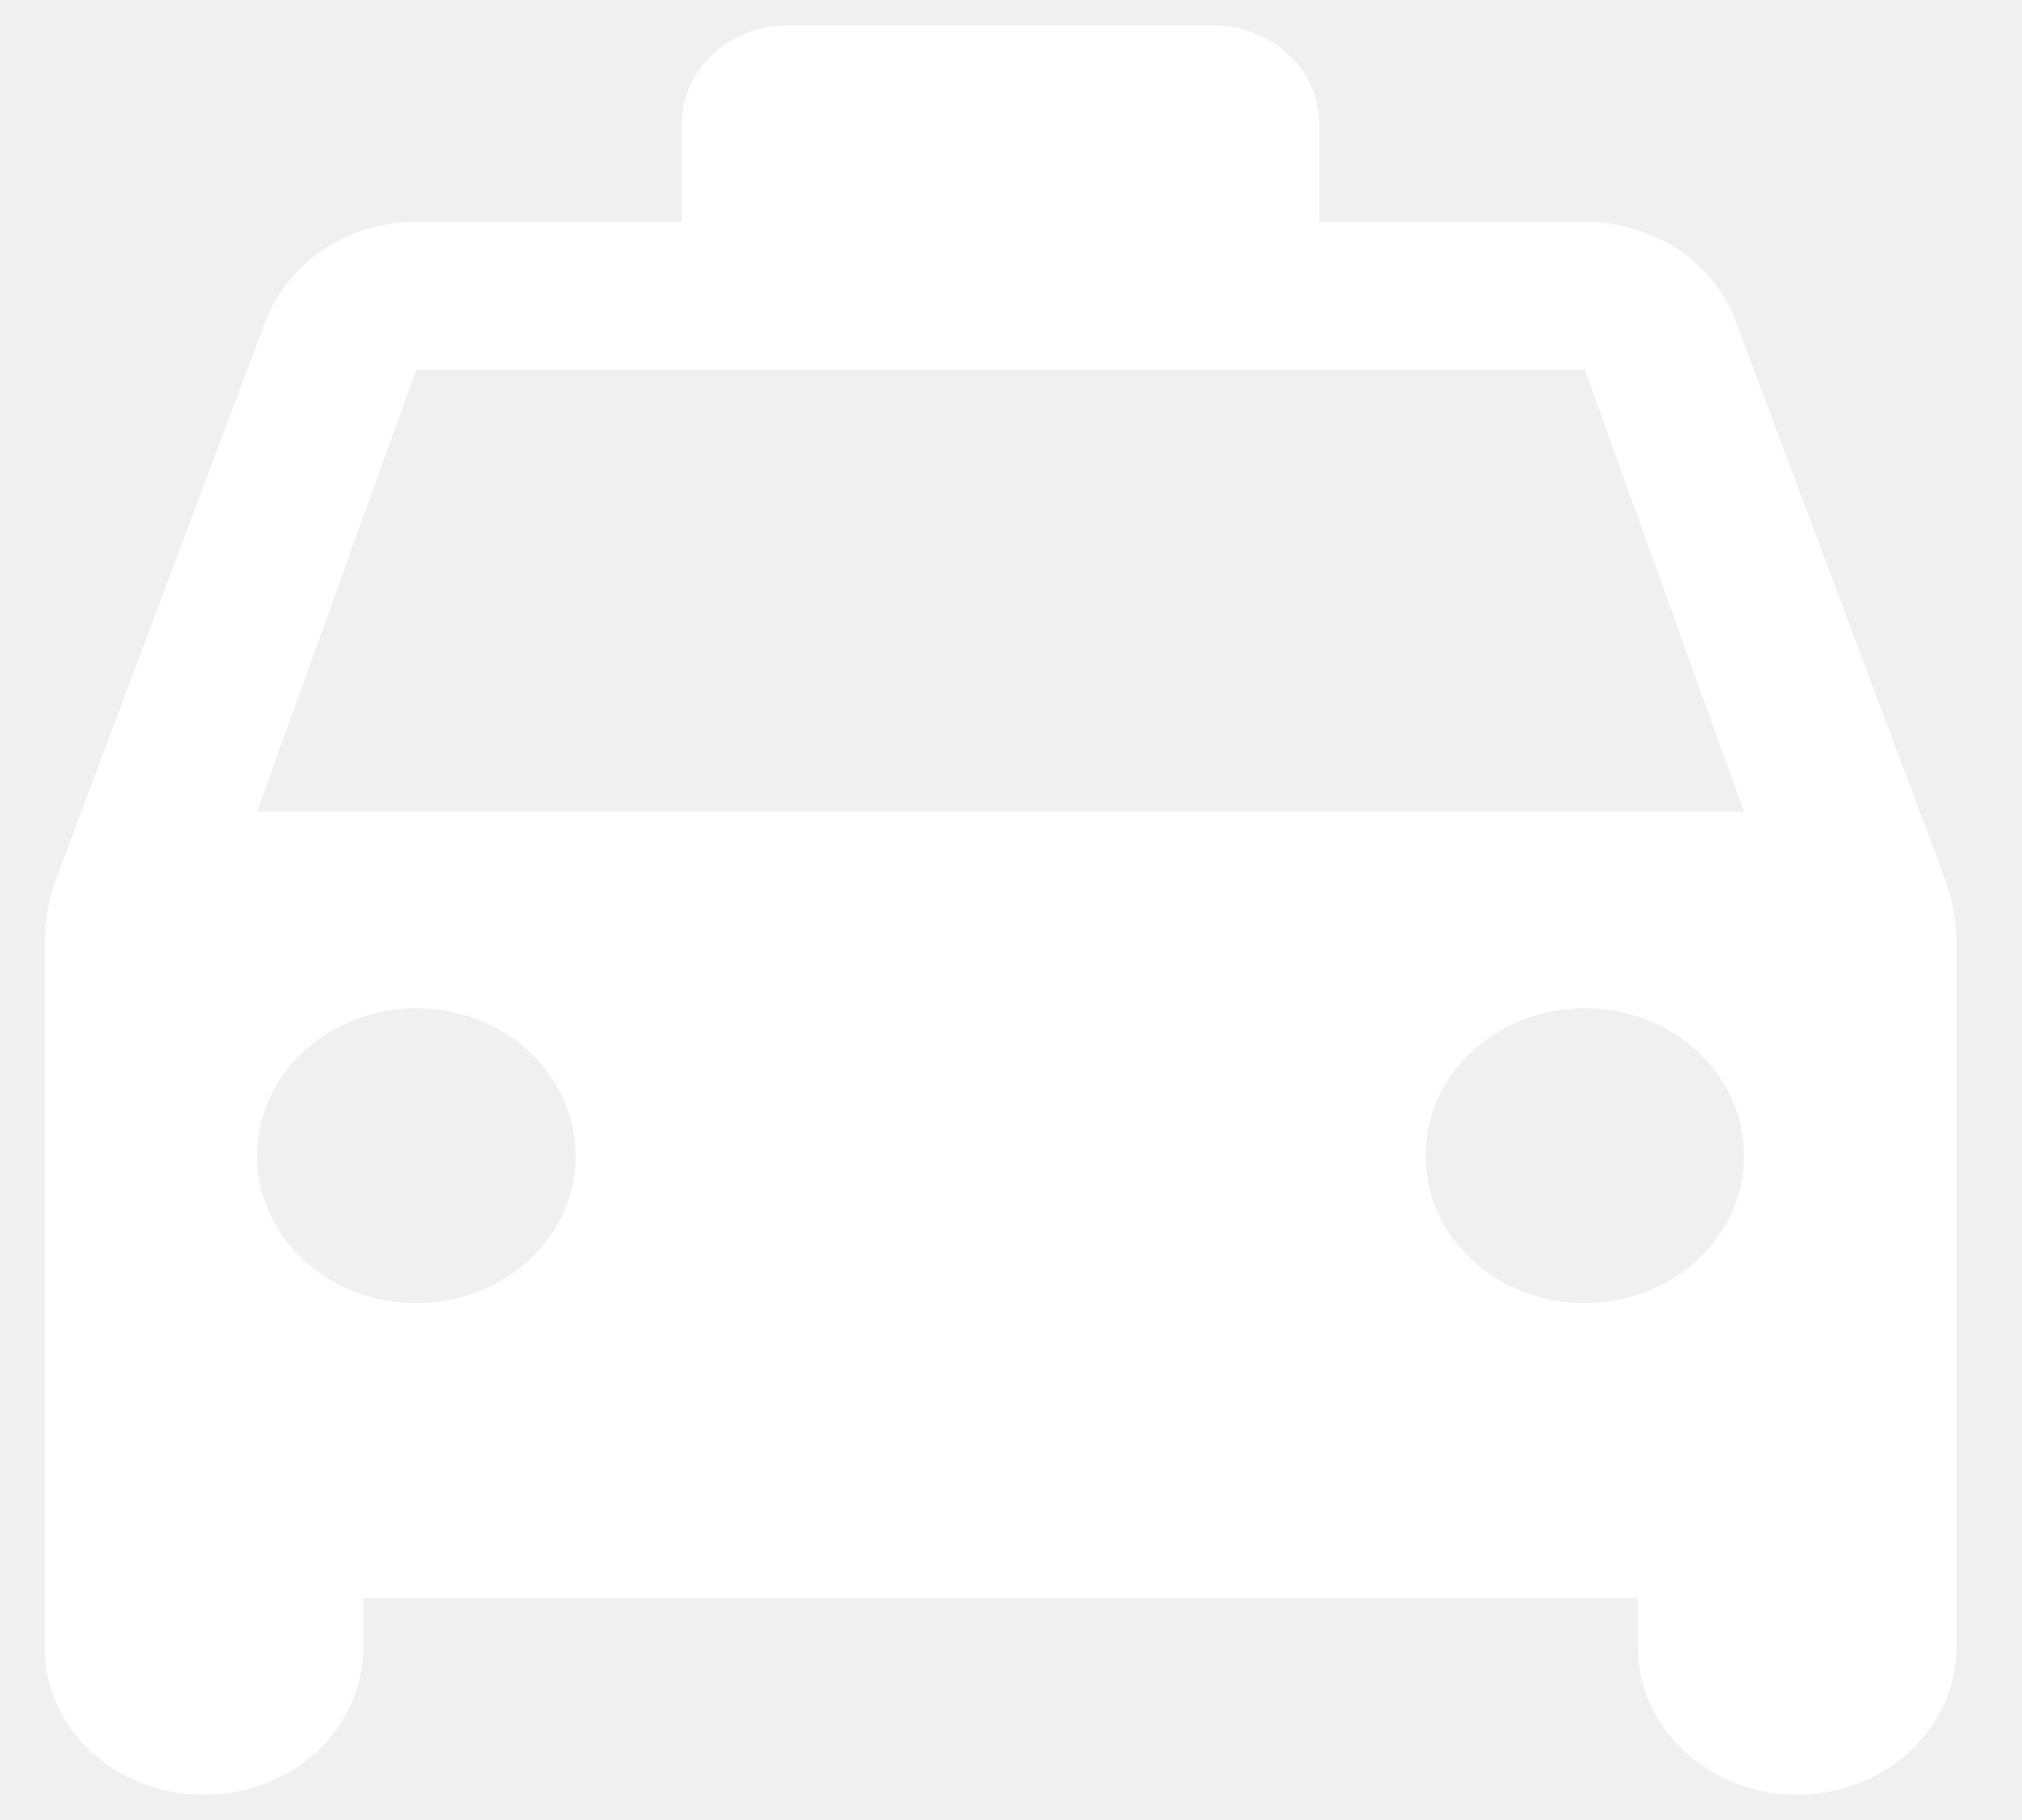
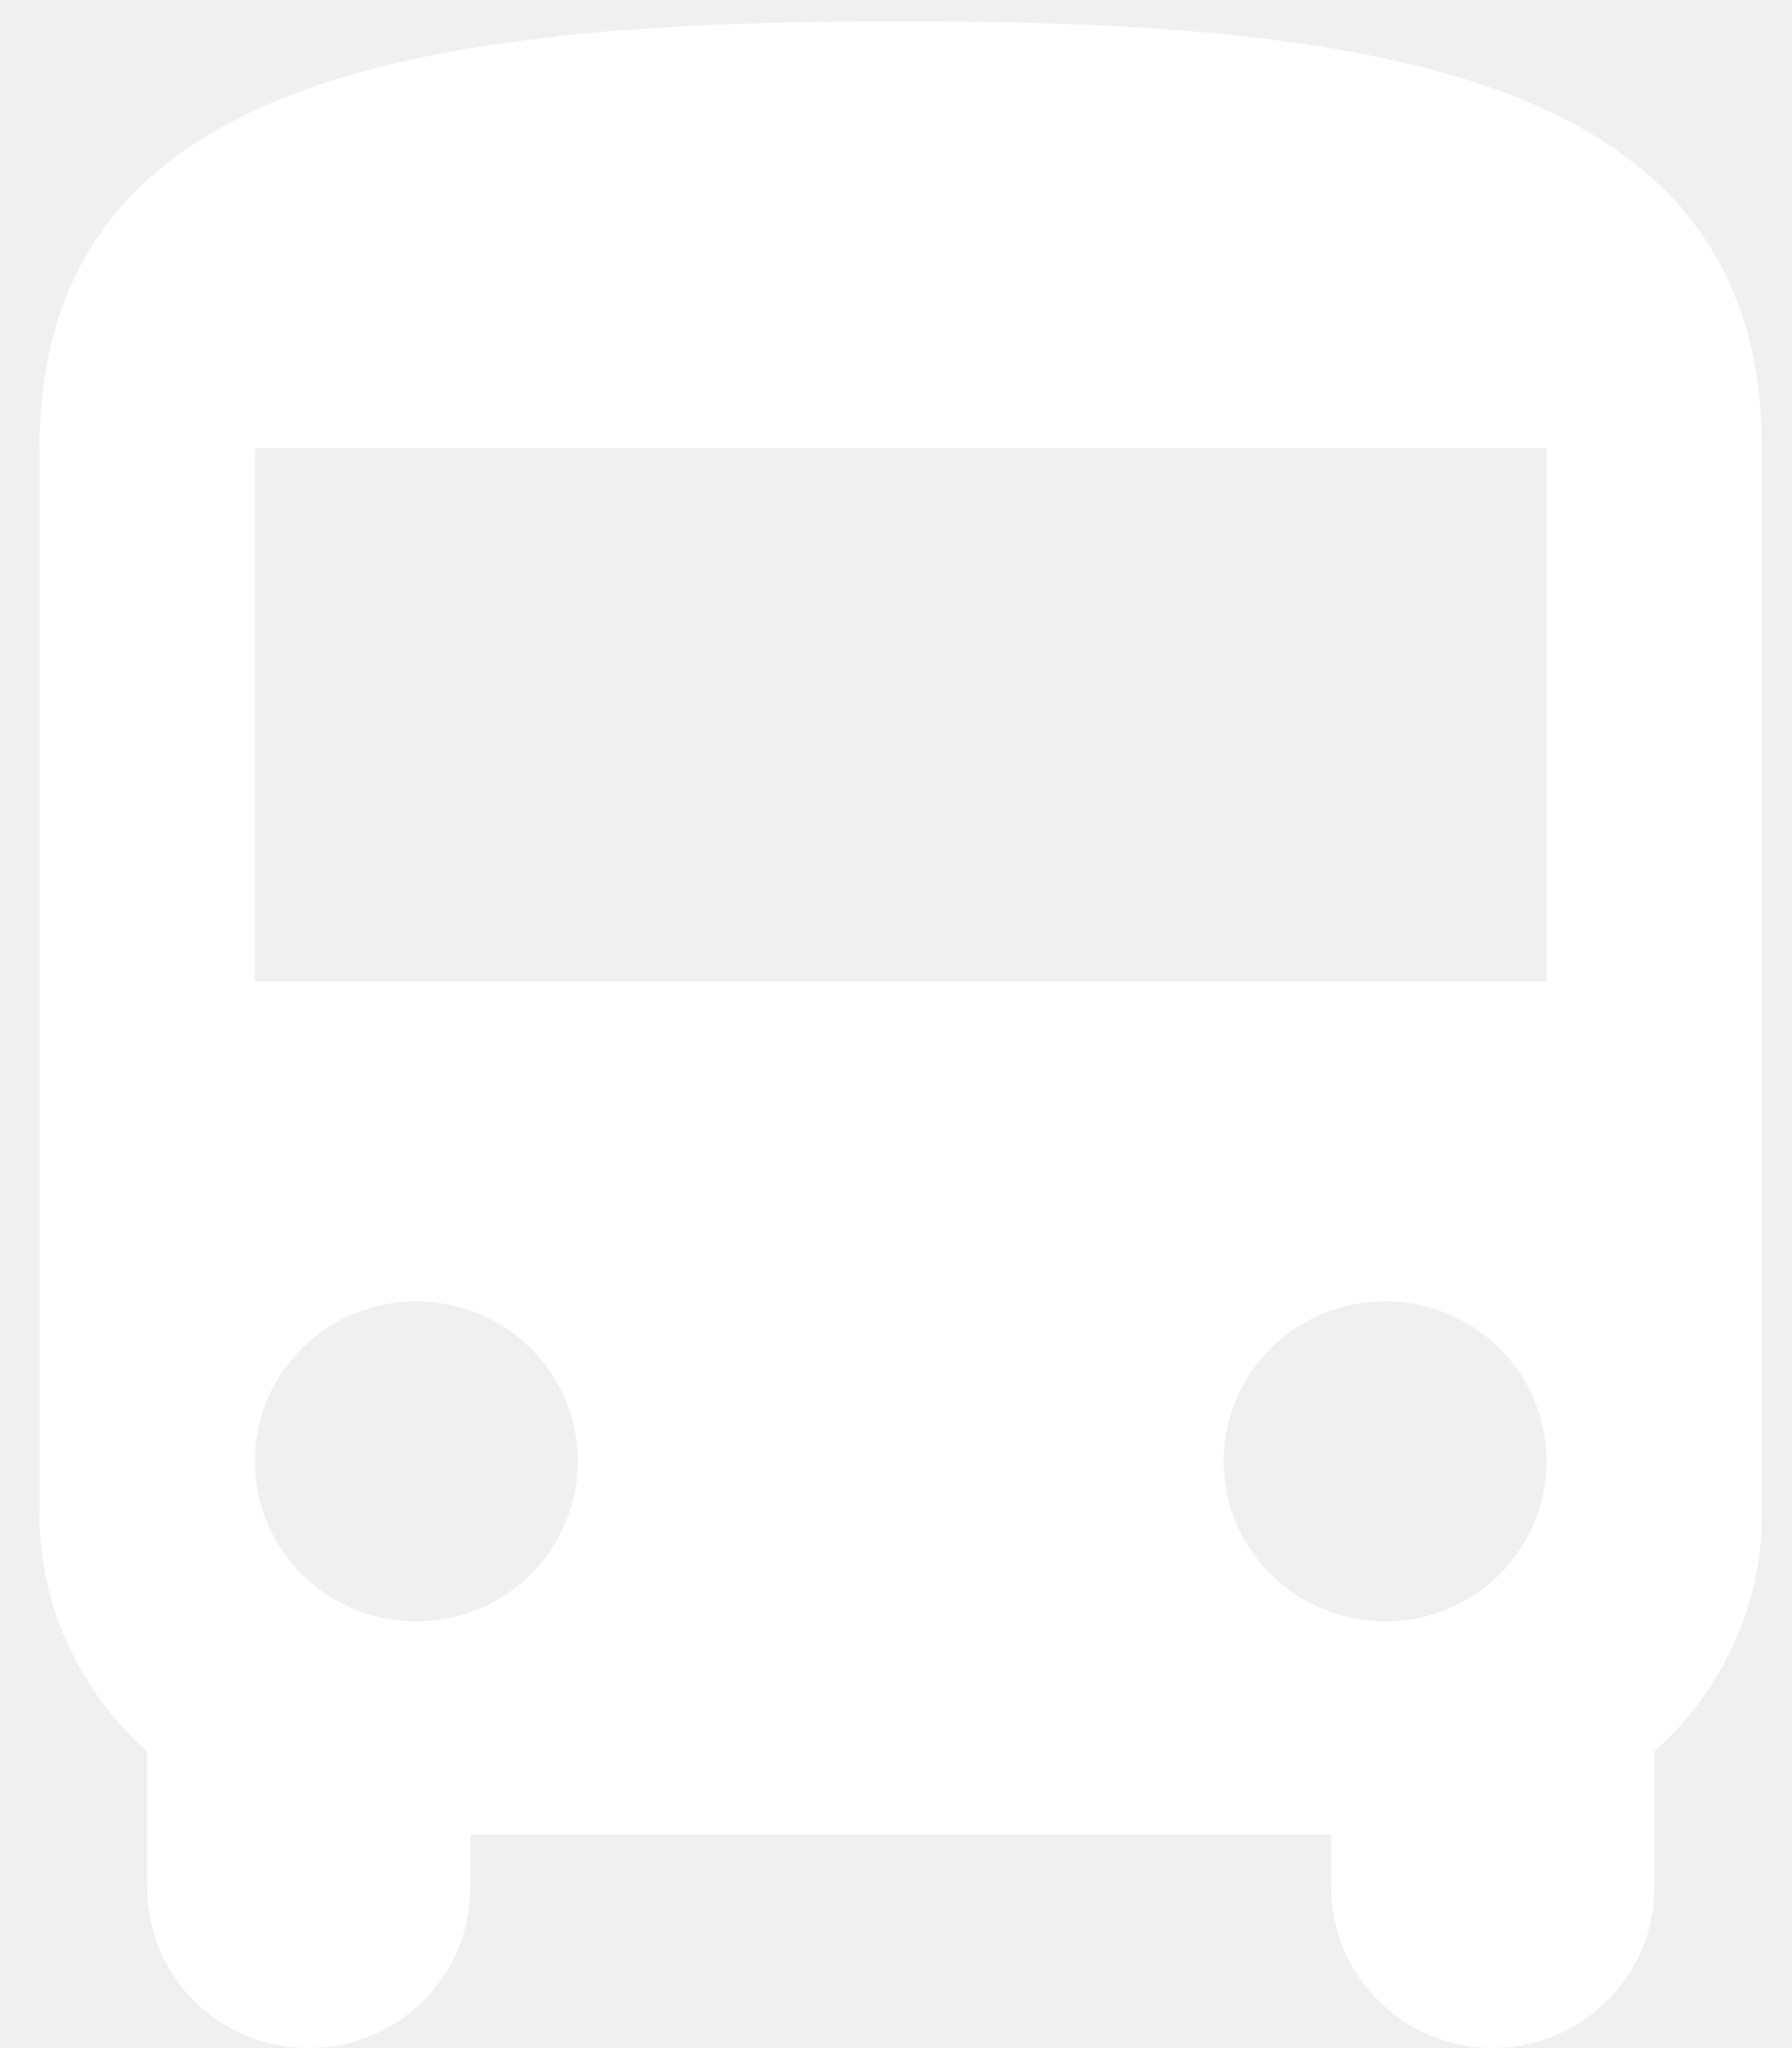
- <svg xmlns="http://www.w3.org/2000/svg" width="30" height="27" viewBox="0 0 30 27" fill="none">
-   <path d="M25.75 4.765C25.435 3.904 24.553 3.292 23.512 3.292H19.573V1.833C19.573 1.031 18.864 0.375 17.997 0.375H11.693C10.826 0.375 10.117 1.031 10.117 1.833V3.292H6.177C5.137 3.292 4.27 3.904 3.94 4.765L0.835 13.033C0.725 13.34 0.662 13.66 0.662 13.996V24.438C0.662 25.648 1.717 26.625 3.026 26.625C4.334 26.625 5.389 25.648 5.389 24.438V23.708H24.3V24.438C24.3 25.633 25.356 26.625 26.664 26.625C27.957 26.625 29.028 25.648 29.028 24.438V13.996C29.028 13.675 28.965 13.34 28.855 13.033L25.75 4.765ZM6.177 19.333C4.869 19.333 3.813 18.356 3.813 17.146C3.813 15.935 4.869 14.958 6.177 14.958C7.485 14.958 8.541 15.935 8.541 17.146C8.541 18.356 7.485 19.333 6.177 19.333ZM23.512 19.333C22.204 19.333 21.149 18.356 21.149 17.146C21.149 15.935 22.204 14.958 23.512 14.958C24.821 14.958 25.876 15.935 25.876 17.146C25.876 18.356 24.821 19.333 23.512 19.333ZM3.813 12.042L6.177 5.479H23.512L25.876 12.042H3.813Z" fill="white" />
+ <svg xmlns="http://www.w3.org/2000/svg" width="28" height="32" viewBox="0 0 28 32" fill="none">
+   <path d="M0.618 23.667C0.618 25.134 1.274 26.45 2.301 27.367V29.5C2.301 30.884 3.428 32 4.824 32C6.22 32 7.348 30.884 7.348 29.5V28.667H20.806V29.5C20.806 30.867 21.934 32 23.33 32C24.71 32 25.854 30.884 25.854 29.5V27.367C26.88 26.45 27.536 25.134 27.536 23.667V7C27.536 1.167 21.513 0.333 14.077 0.333C6.641 0.333 0.618 1.167 0.618 7V23.667ZM6.506 25.334C5.11 25.334 3.983 24.217 3.983 22.834C3.983 21.45 5.11 20.334 6.506 20.334C7.903 20.334 9.03 21.45 9.03 22.834C9.03 24.217 7.903 25.334 6.506 25.334ZM21.648 25.334C20.251 25.334 19.124 24.217 19.124 22.834C19.124 21.45 20.251 20.334 21.648 20.334C23.044 20.334 24.171 21.45 24.171 22.834C24.171 24.217 23.044 25.334 21.648 25.334ZM24.171 15.334H3.983V7H24.171V15.334Z" fill="white" />
</svg>
